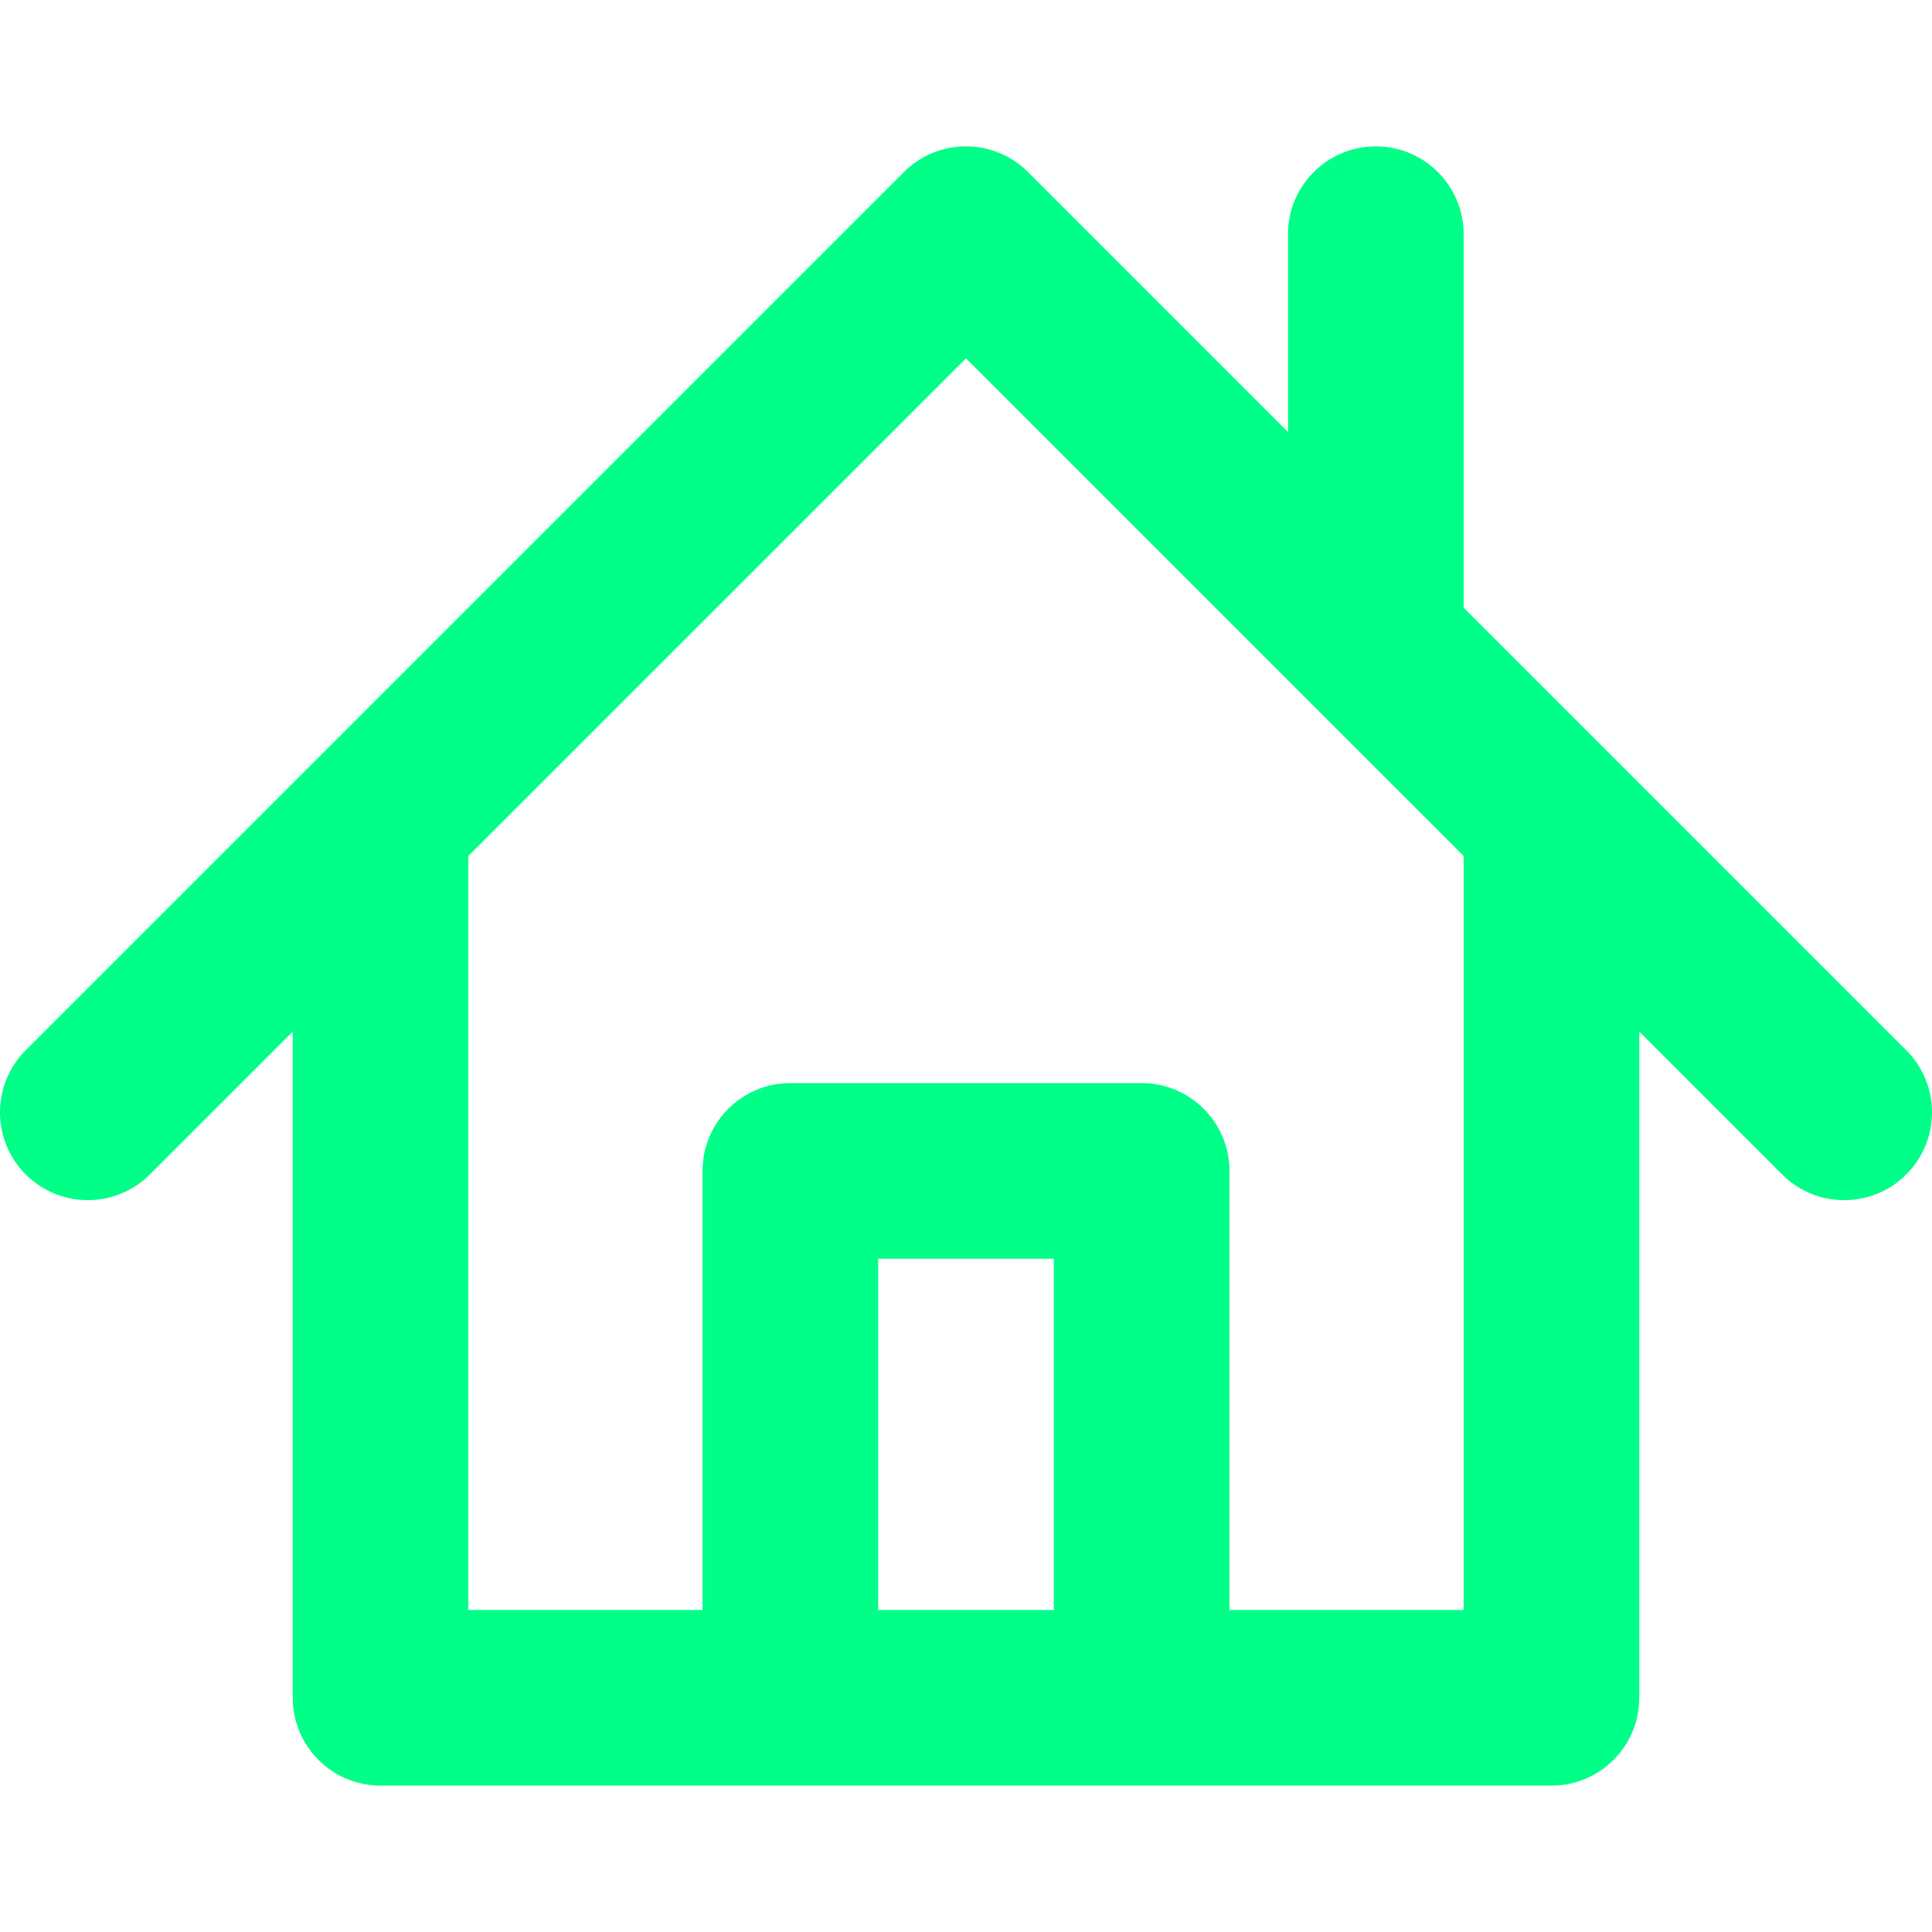
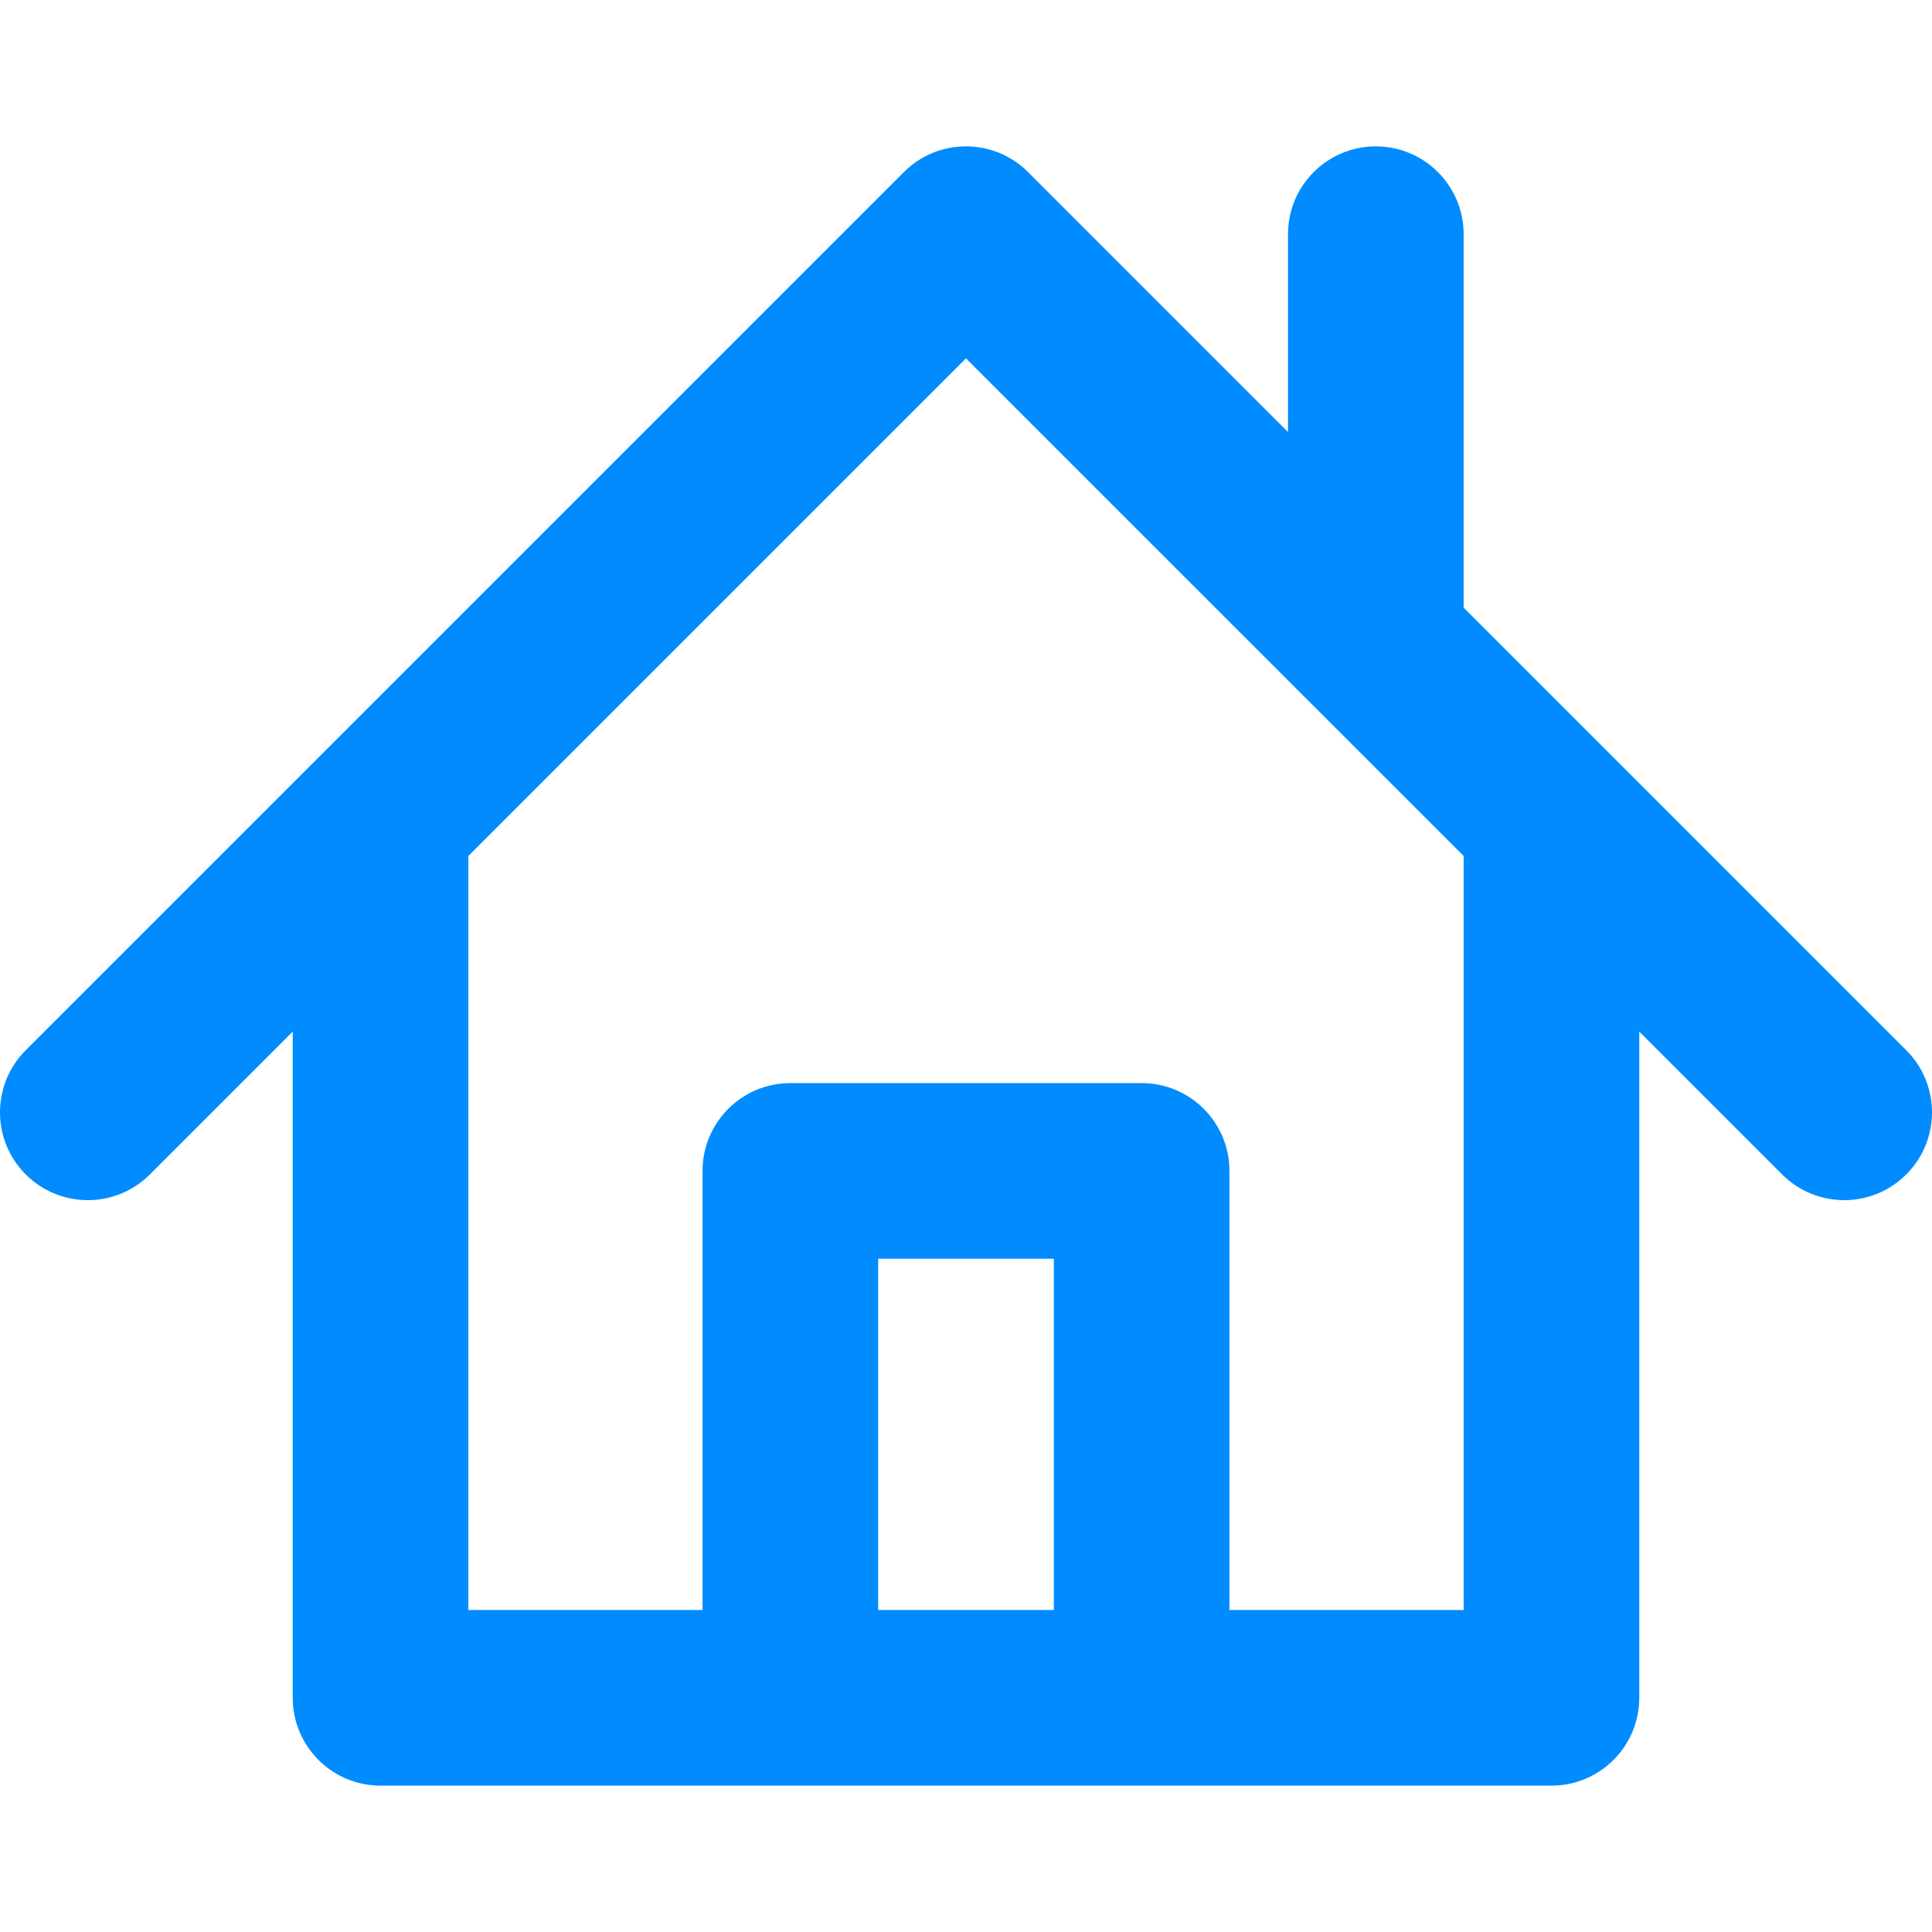
- <svg xmlns="http://www.w3.org/2000/svg" x="0px" y="0px" fill="#00ff88" viewBox="0 0 330 330" style="enable-background:new 0 0 330 330;" xml:space="preserve">
+ <svg xmlns="http://www.w3.org/2000/svg" x="0px" y="0px" fill="#008cff" viewBox="0 0 330 330" style="enable-background:new 0 0 330 330;" xml:space="preserve">
  <path d="M325.606,179.387L250,103.787V40c0-8.284-6.716-15-15-15c-8.284,0-15,6.716-15,15v33.789l-44.4-44.397   c-5.857-5.857-15.355-5.857-21.212,0.001L4.393,179.388c-5.858,5.857-5.858,15.355,0,21.213c2.929,2.929,6.767,4.394,10.606,4.394   c3.839,0,7.678-1.465,10.606-4.394L50,176.207V290c0,8.284,6.716,15,15,15h70h60h70c8.284,0,15-6.716,15-15V176.209l24.394,24.393   c5.857,5.857,15.355,5.856,21.213-0.001C331.465,194.742,331.464,185.245,325.606,179.387z M150,275v-60h30v60H150z M250,275h-40   v-75c0-8.284-6.716-15-15-15h-60c-8.284,0-15,6.716-15,15v75H80V146.207l84.995-84.994L250,146.212V275z" />
</svg>
